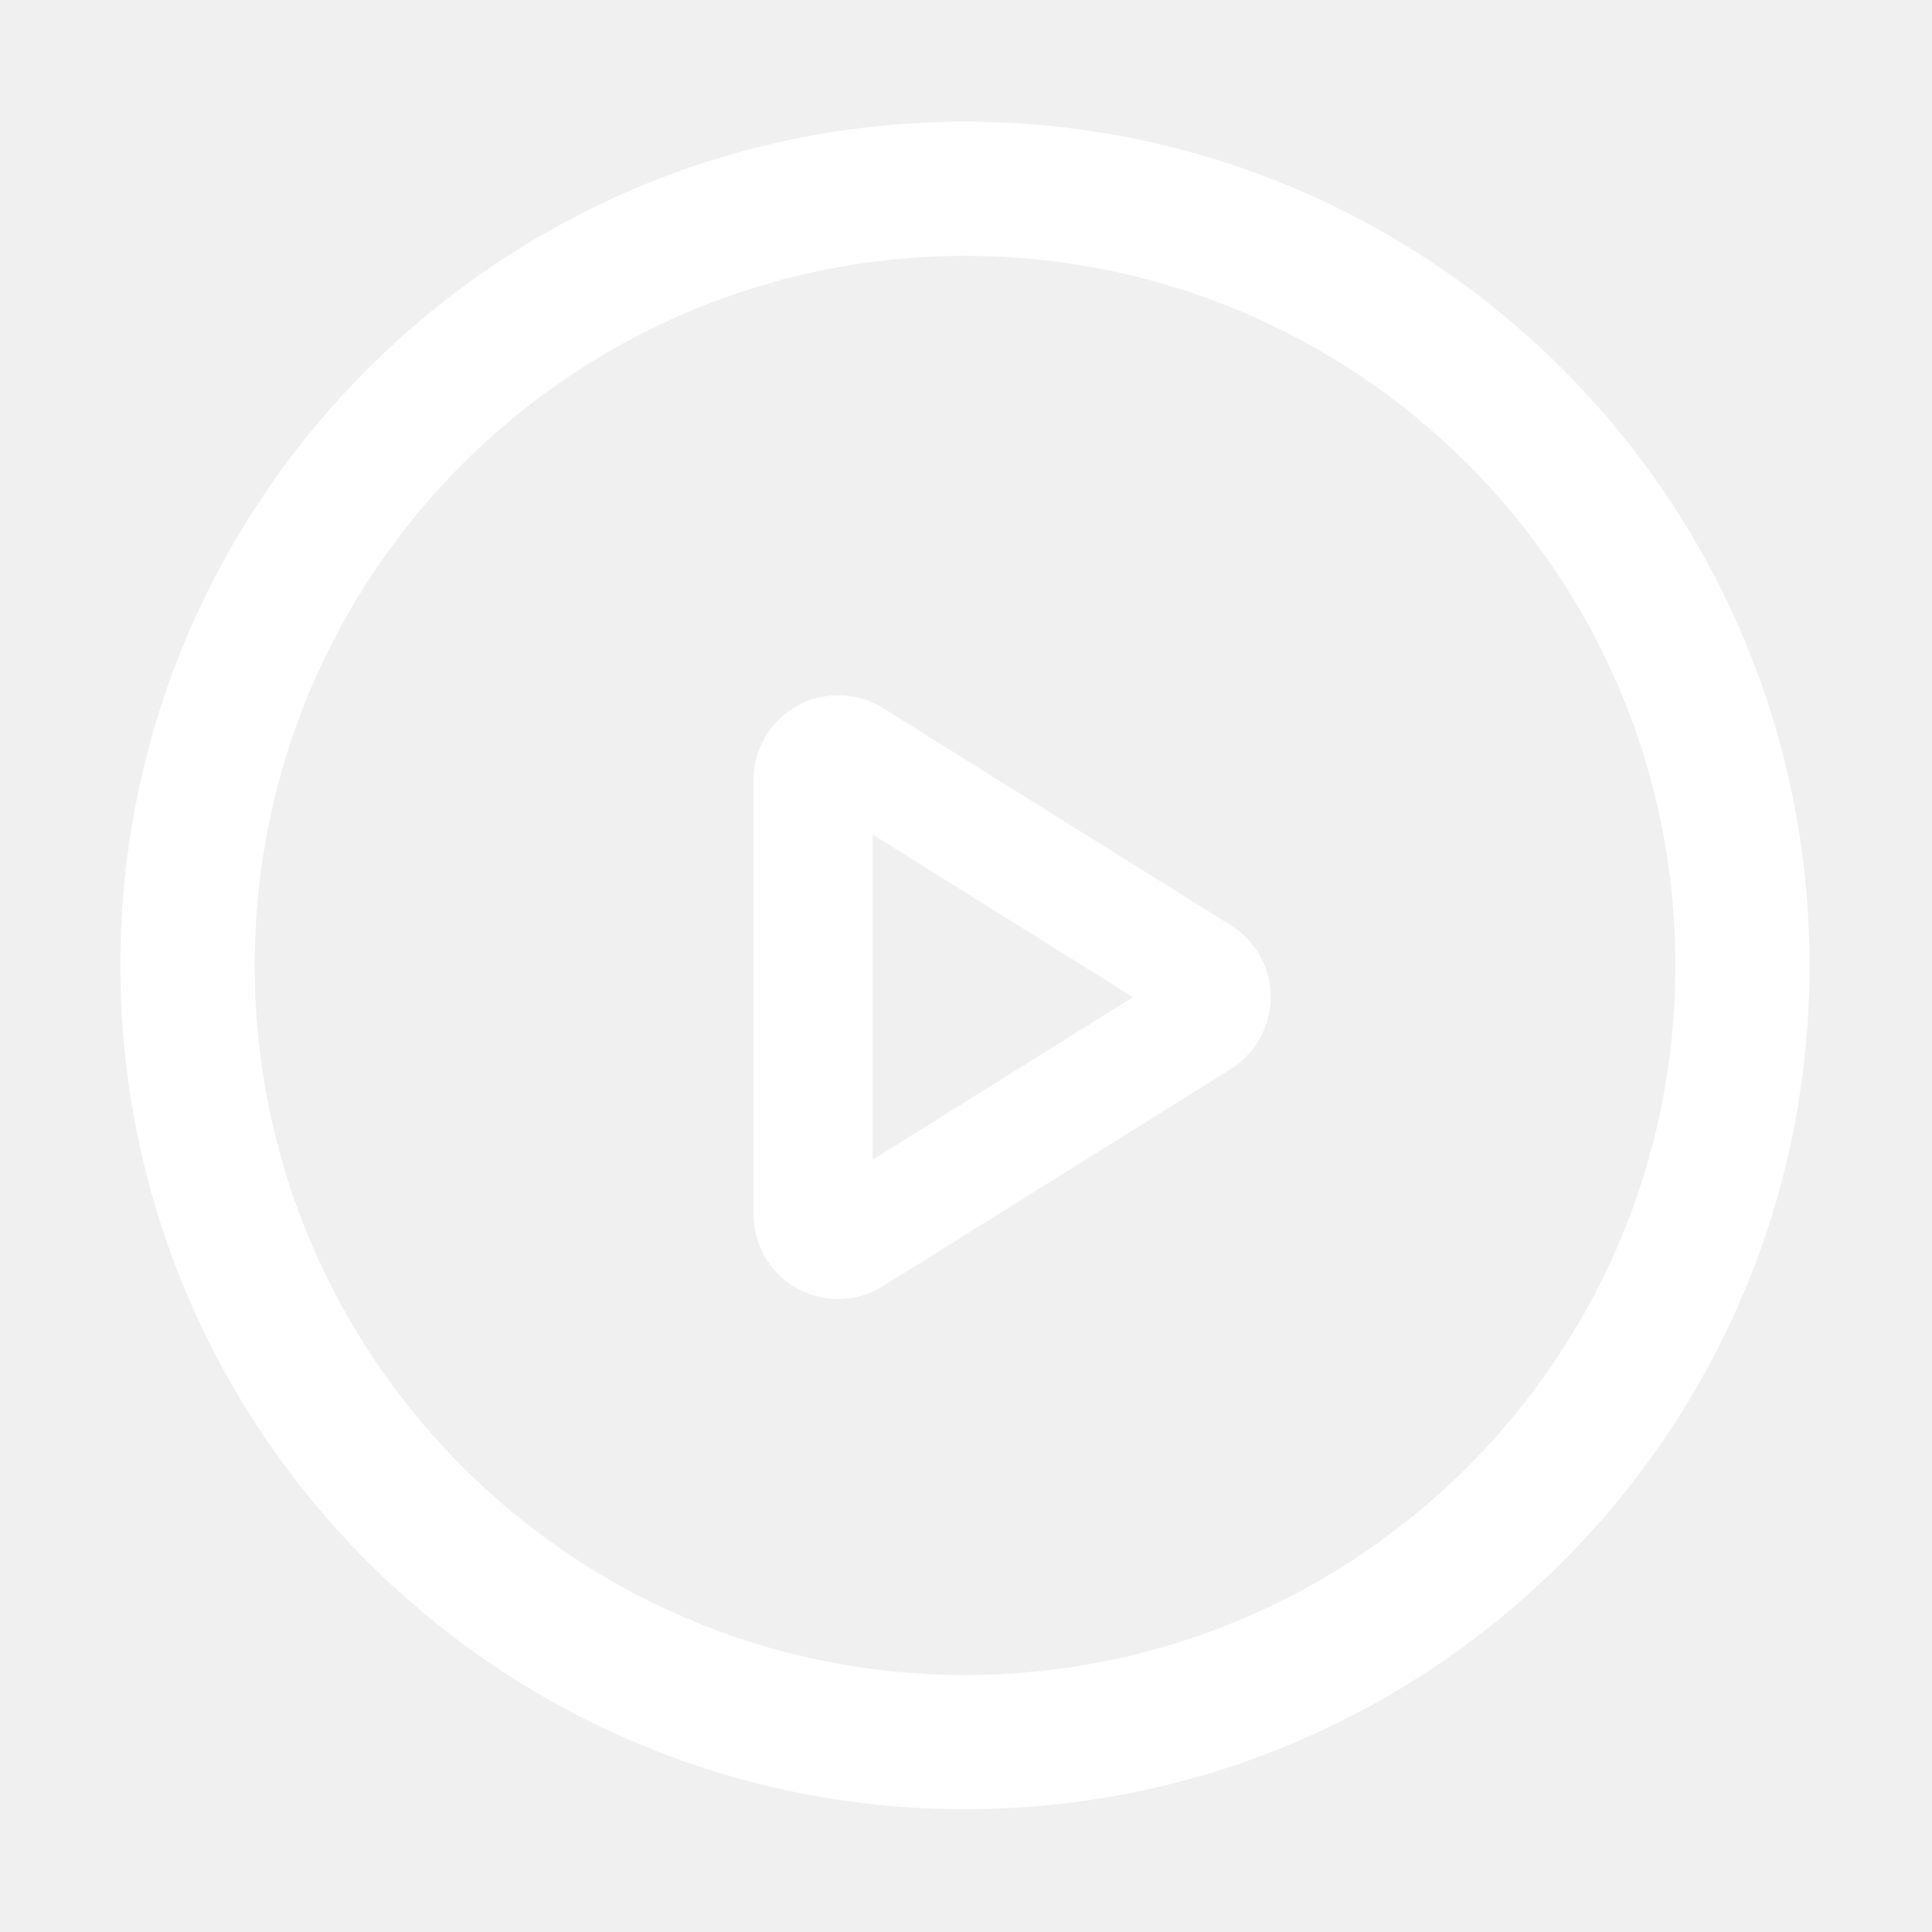
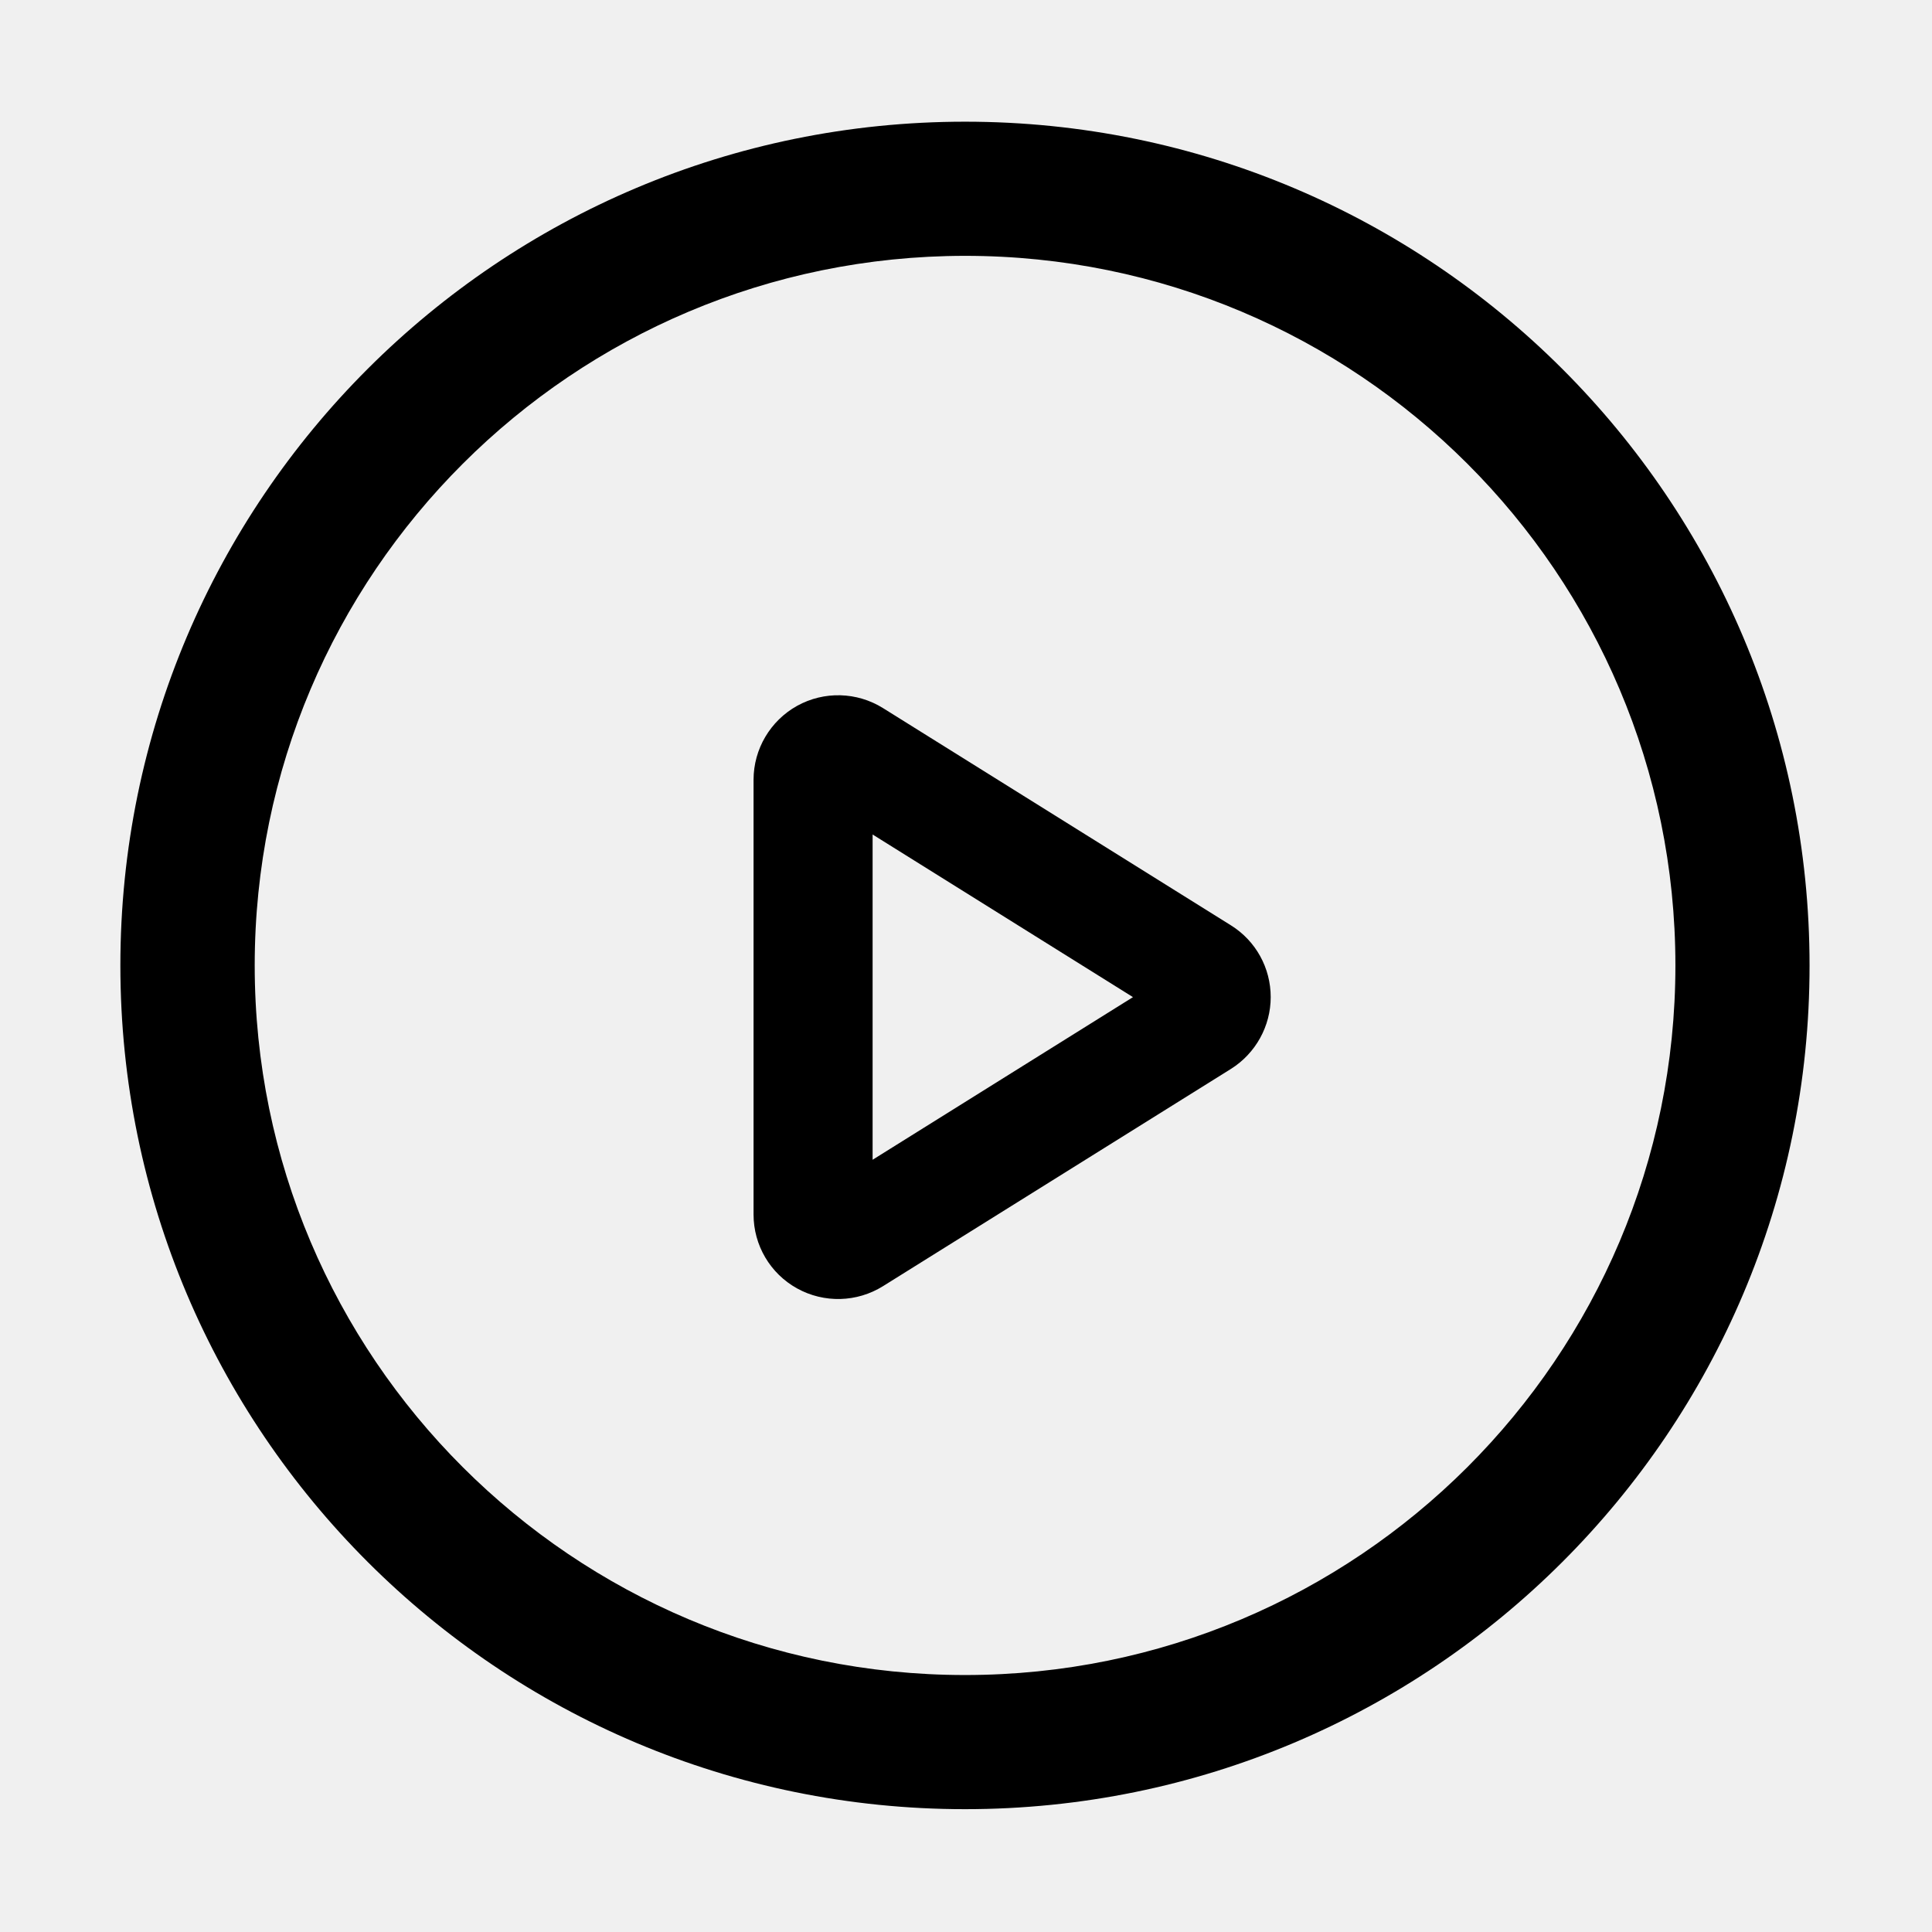
- <svg xmlns="http://www.w3.org/2000/svg" t="1604397775250" class="icon" viewBox="0 0 1024 1024" version="1.1" p-id="1225" width="200" height="200">
-   <defs>
-     <style type="text/css" />
+ <svg xmlns="http://www.w3.org/2000/svg" t="1604397775250" class="icon" viewBox="0 0 1024 1024" version="1.1" p-id="1225" width="200" height="200" id="svg10">
+   <defs id="defs4">
+     <style type="text/css" id="style2" />
  </defs>
-   <path d="M511.5 887.8c207.9 0 376.5-168.4 376.5-376.1 0-207.7-168.6-376.1-376.5-376.1C303.6 135.7 135 304 135 511.7c0 207.7 168.6 376.1 376.5 376.1z m0 71.1c-247.2 0-447.7-200.2-447.7-447.2S264.2 64.5 511.5 64.5c247.2 0 447.6 200.2 447.6 447.2 0.1 247-200.4 447.2-447.6 447.2z m0 0" p-id="1226" fill="#ffffff" />
-   <path d="M462.5 442.3v172.4l138-86.2-138-86.2z m5.5 239.4c-13.8 8.6-31.2 9.1-45.5 1.2-14.3-7.9-23.1-22.9-23.1-39.2V413.3c0-16.3 8.9-31.3 23.1-39.2 14.3-7.9 31.7-7.4 45.5 1.2l184.5 115.2c13.1 8.2 21 22.5 21 38 0 15.4-8 29.8-21 38L468 681.7z m0 0" p-id="1227" fill="#ffffff" />
+   <path d="M511.5 887.8c207.9 0 376.5-168.4 376.5-376.1 0-207.7-168.6-376.1-376.5-376.1C303.6 135.7 135 304 135 511.7c0 207.7 168.6 376.1 376.5 376.1z m0 71.1c-247.2 0-447.7-200.2-447.7-447.2S264.2 64.5 511.5 64.5c247.2 0 447.6 200.2 447.6 447.2 0.1 247-200.4 447.2-447.6 447.2z m0 0" p-id="1226" fill="#000000" id="path6" />
+   <path d="M462.5 442.3v172.4l138-86.2-138-86.2z m5.5 239.4c-13.8 8.6-31.2 9.1-45.5 1.2-14.3-7.9-23.1-22.9-23.1-39.2V413.3c0-16.3 8.9-31.3 23.1-39.2 14.3-7.9 31.7-7.4 45.5 1.2l184.5 115.2c13.1 8.2 21 22.5 21 38 0 15.4-8 29.8-21 38L468 681.7z m0 0" p-id="1227" fill="#000000" id="path8" />
</svg>
